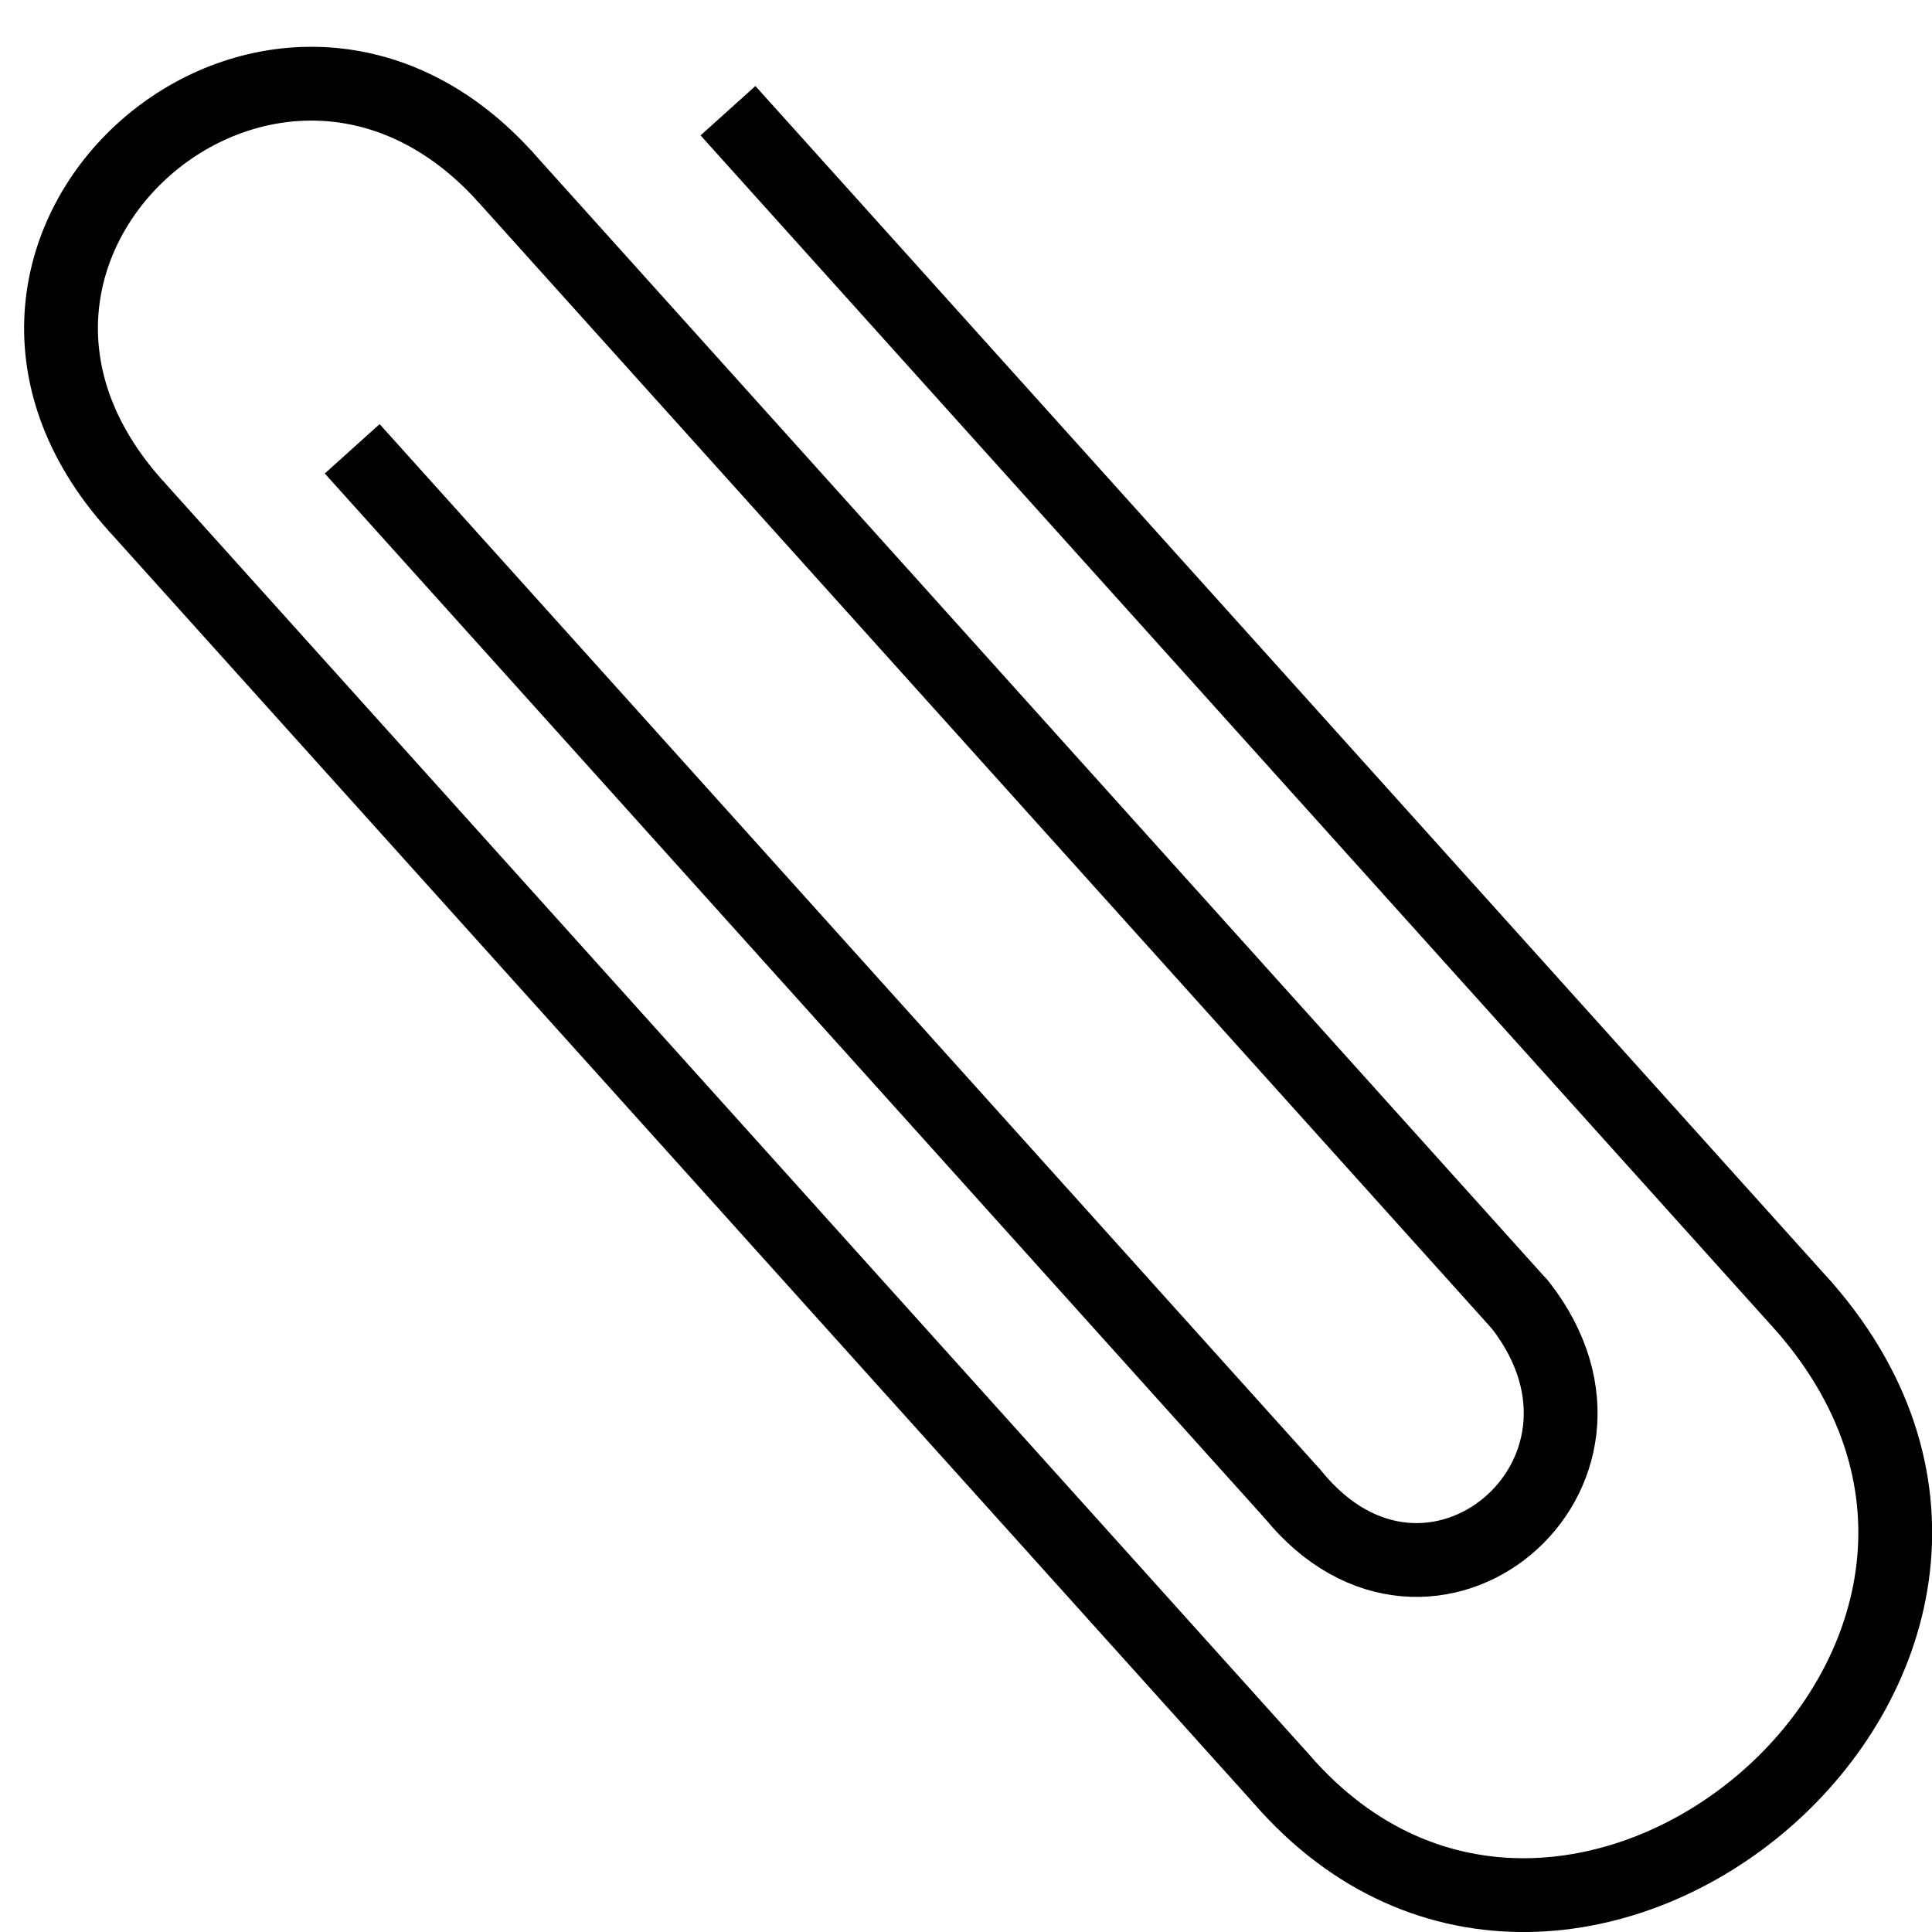
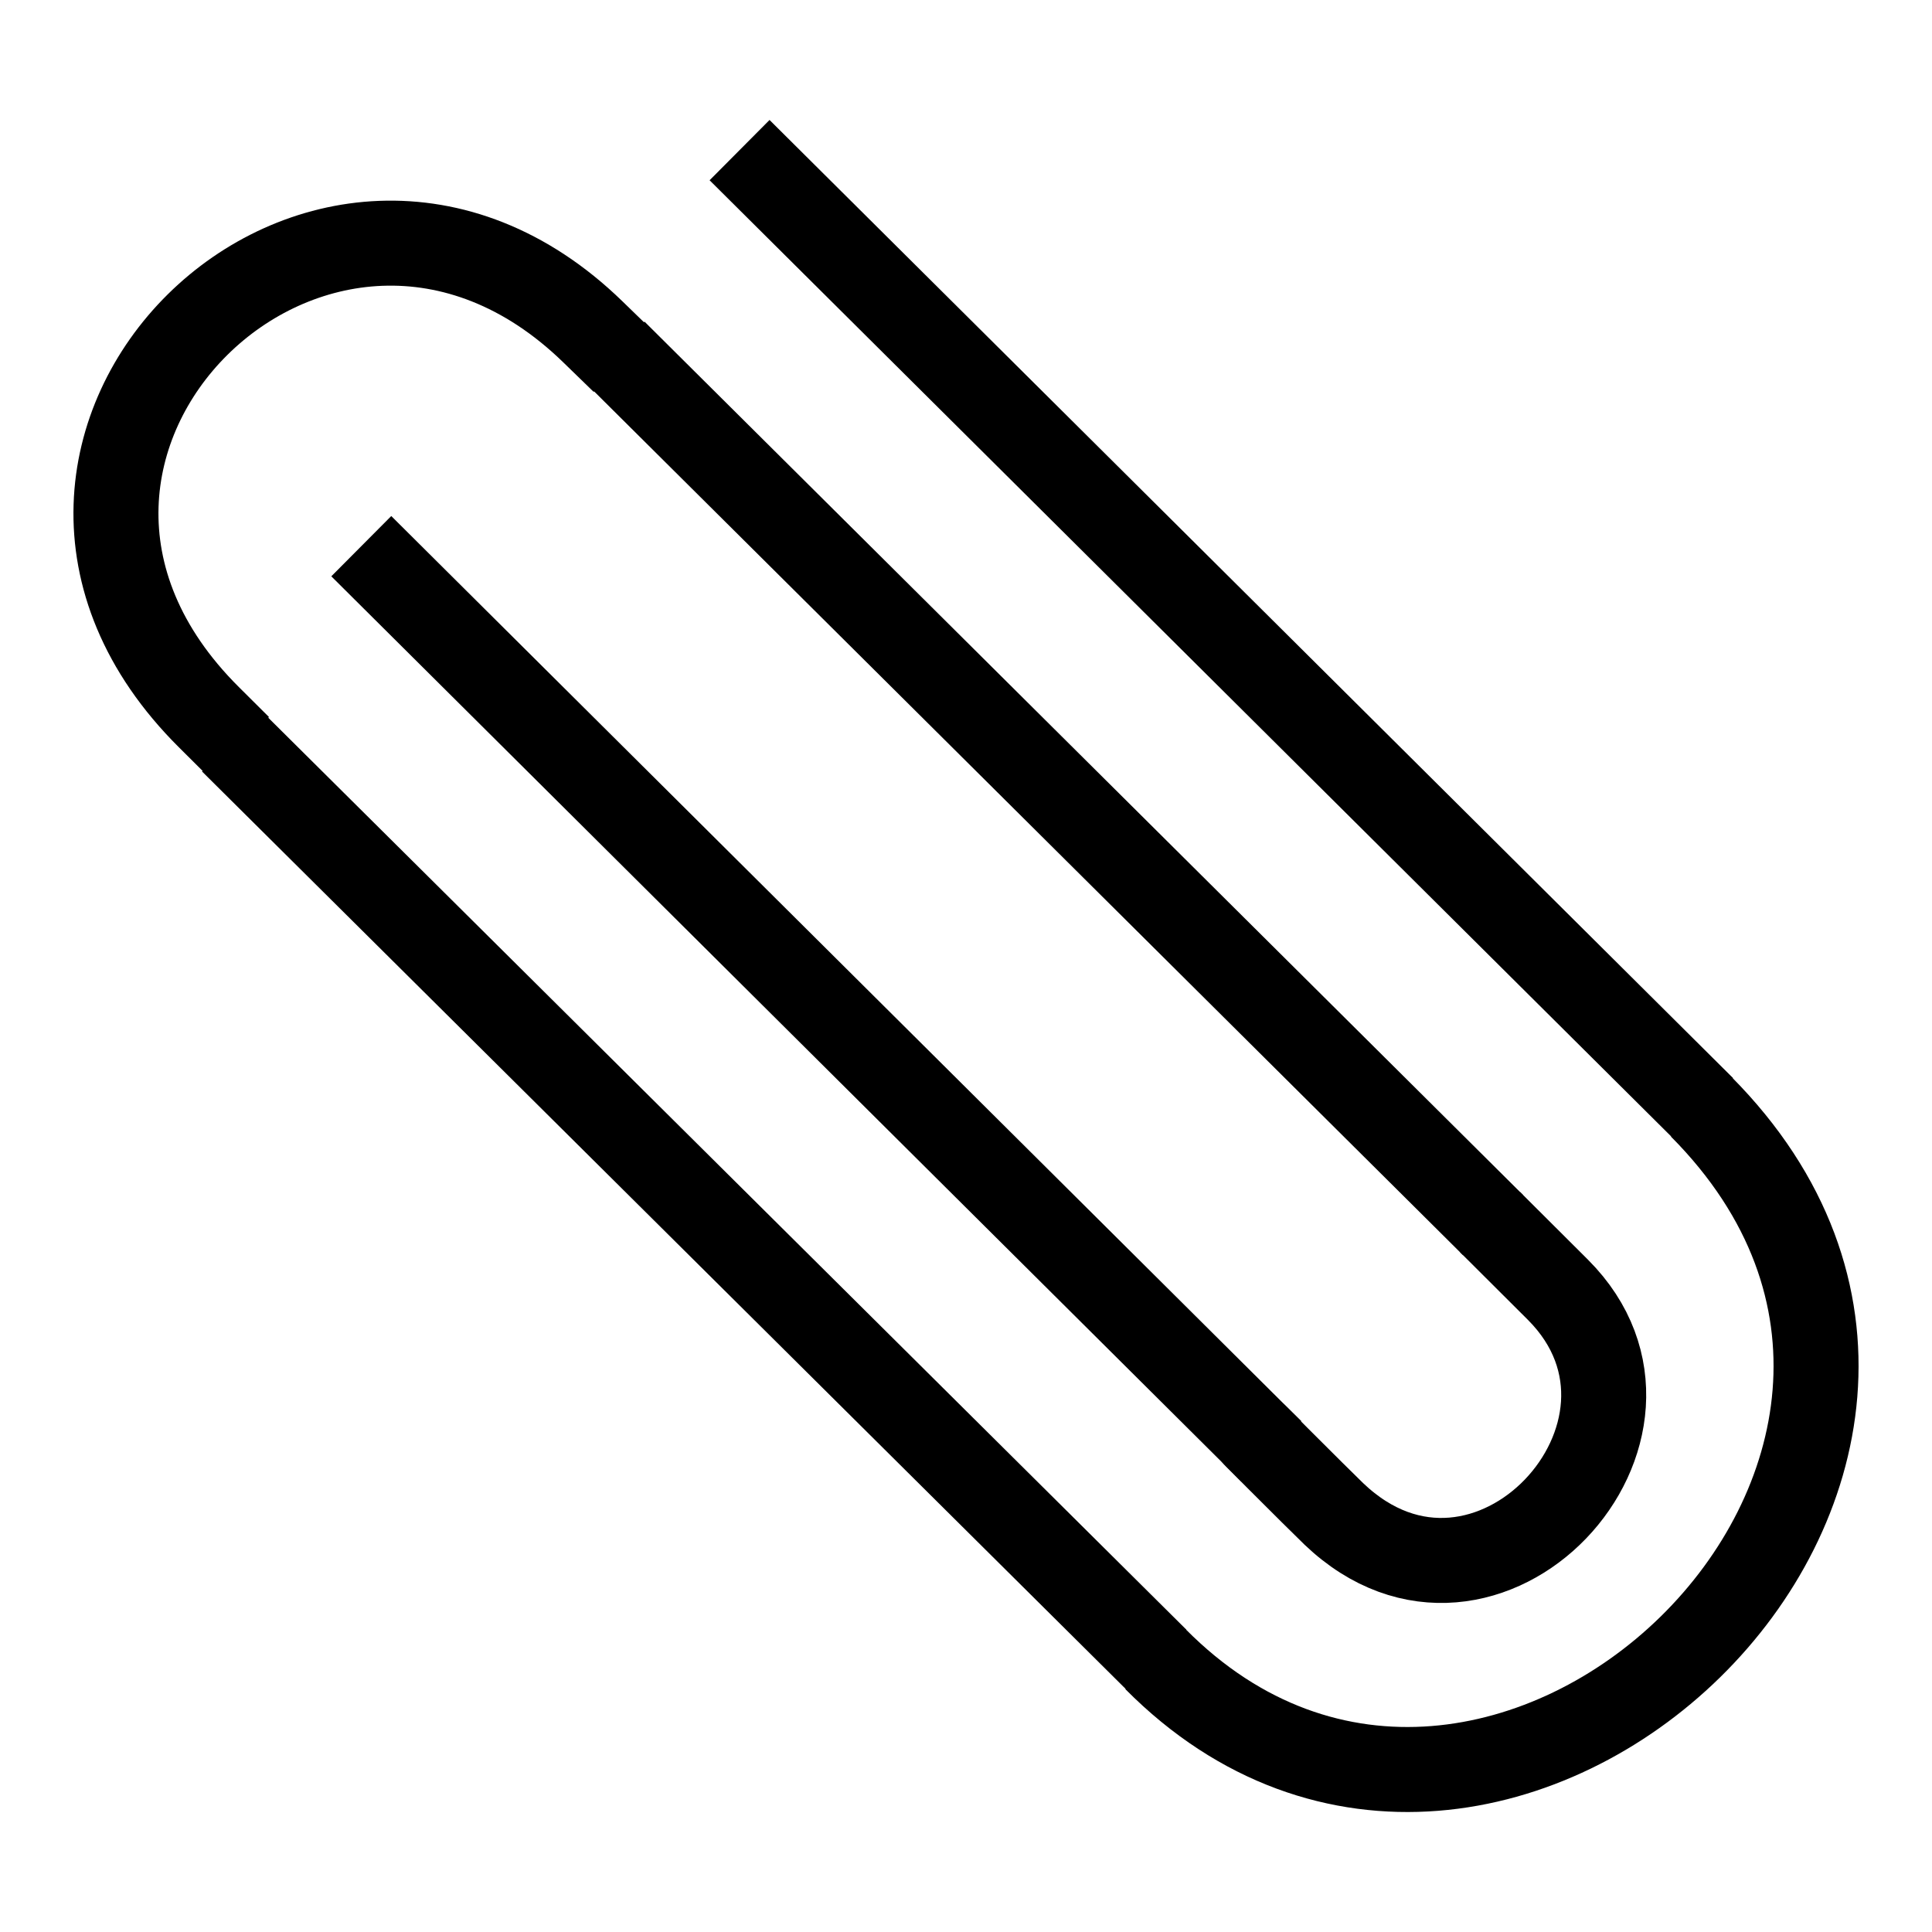
<svg xmlns="http://www.w3.org/2000/svg" width="10mm" height="10mm" viewBox="0 0 10 10" version="1.1" id="svg1">
  <defs id="defs1" />
  <g id="layer1">
-     <path style="fill:none;stroke:#000000;stroke-width:0.382;stroke-linecap:butt;stroke-linejoin:miter;stroke-dasharray:none;stroke-opacity:1" d="M 3.768,0.573 9.343,6.769" id="path1" />
-     <path style="fill:none;stroke:#000000;stroke-width:0.382;stroke-linecap:butt;stroke-linejoin:miter;stroke-dasharray:none;stroke-opacity:1" d="m 0.701,2.616 5.932,6.592" id="path2" />
-     <path style="fill:none;stroke:#000000;stroke-width:0.382;stroke-linecap:butt;stroke-linejoin:miter;stroke-dasharray:none;stroke-opacity:1" d="M 2.604,0.903 7.87,6.756" id="path3" />
-     <path style="fill:none;stroke:#000000;stroke-width:0.382;stroke-linecap:butt;stroke-linejoin:miter;stroke-dasharray:none;stroke-opacity:1" d="M 1.823,2.323 6.693,7.736" id="path4" />
-     <path style="fill:none;stroke:#000000;stroke-width:0.382;stroke-linecap:round;stroke-linejoin:miter;stroke-dasharray:none;stroke-opacity:1" d="M 9.343,6.769 C 10.917,8.584 8.127,10.931 6.633,9.208" id="path5" />
-     <path style="fill:none;stroke:#000000;stroke-width:0.382;stroke-linecap:round;stroke-linejoin:miter;stroke-dasharray:none;stroke-opacity:1" d="M 0.701,2.616 C -0.507,1.273 1.405,-0.397 2.604,0.903" id="path6" />
-     <path style="fill:none;stroke:#000000;stroke-width:0.382;stroke-linecap:round;stroke-linejoin:miter;stroke-dasharray:none;stroke-opacity:1" d="M 7.87,6.756 C 8.552,7.635 7.398,8.602 6.693,7.736" id="path7" />
+     <path style="fill:none;stroke:#000000;stroke-width:0.44;stroke-linecap:butt;stroke-linejoin:miter;stroke-dasharray:none;stroke-opacity:1" d="M 3.828,0.777 8.815,5.736" id="path1" />
+     <path style="fill:none;stroke:#000000;stroke-width:0.439;stroke-linecap:square;stroke-linejoin:miter;stroke-dasharray:none;stroke-opacity:1" d="M 1.356,3.992 5.83,8.436" id="path2" />
+     <path style="fill:none;stroke:#000000;stroke-width:0.44;stroke-linecap:square;stroke-linejoin:miter;stroke-dasharray:none;stroke-opacity:1" d="M 3.337,1.976 7.572,6.186" id="path3" />
+     <path style="fill:none;stroke:#000000;stroke-width:0.44;stroke-linecap:butt;stroke-linejoin:miter;stroke-dasharray:none;stroke-opacity:1" d="M 1.87,2.827 6.58,7.512" id="path4" />
+     <path style="fill:none;stroke:#000000;stroke-width:0.44;stroke-linecap:butt;stroke-linejoin:miter;stroke-dasharray:none;stroke-opacity:1" d="M 8.805,5.728 C 10.66,7.595 7.743,10.365 5.981,8.588" id="path5" />
+     <path style="fill:none;stroke:#000000;stroke-width:0.44;stroke-linecap:square;stroke-linejoin:miter;stroke-dasharray:none;stroke-opacity:1" d="M 1.081,3.712 C -0.328,2.31 1.672,0.361 3.068,1.717" id="path6" />
+     <path style="fill:none;stroke:#000000;stroke-width:0.44;stroke-linecap:butt;stroke-linejoin:miter;stroke-dasharray:none;stroke-opacity:1" d="M 6.58,7.512 C 6.293,7.228 6.853,7.788 6.904,7.836 7.693,8.589 8.788,7.401 8.064,6.676 L 7.713,6.326" id="path8" />
  </g>
</svg>
